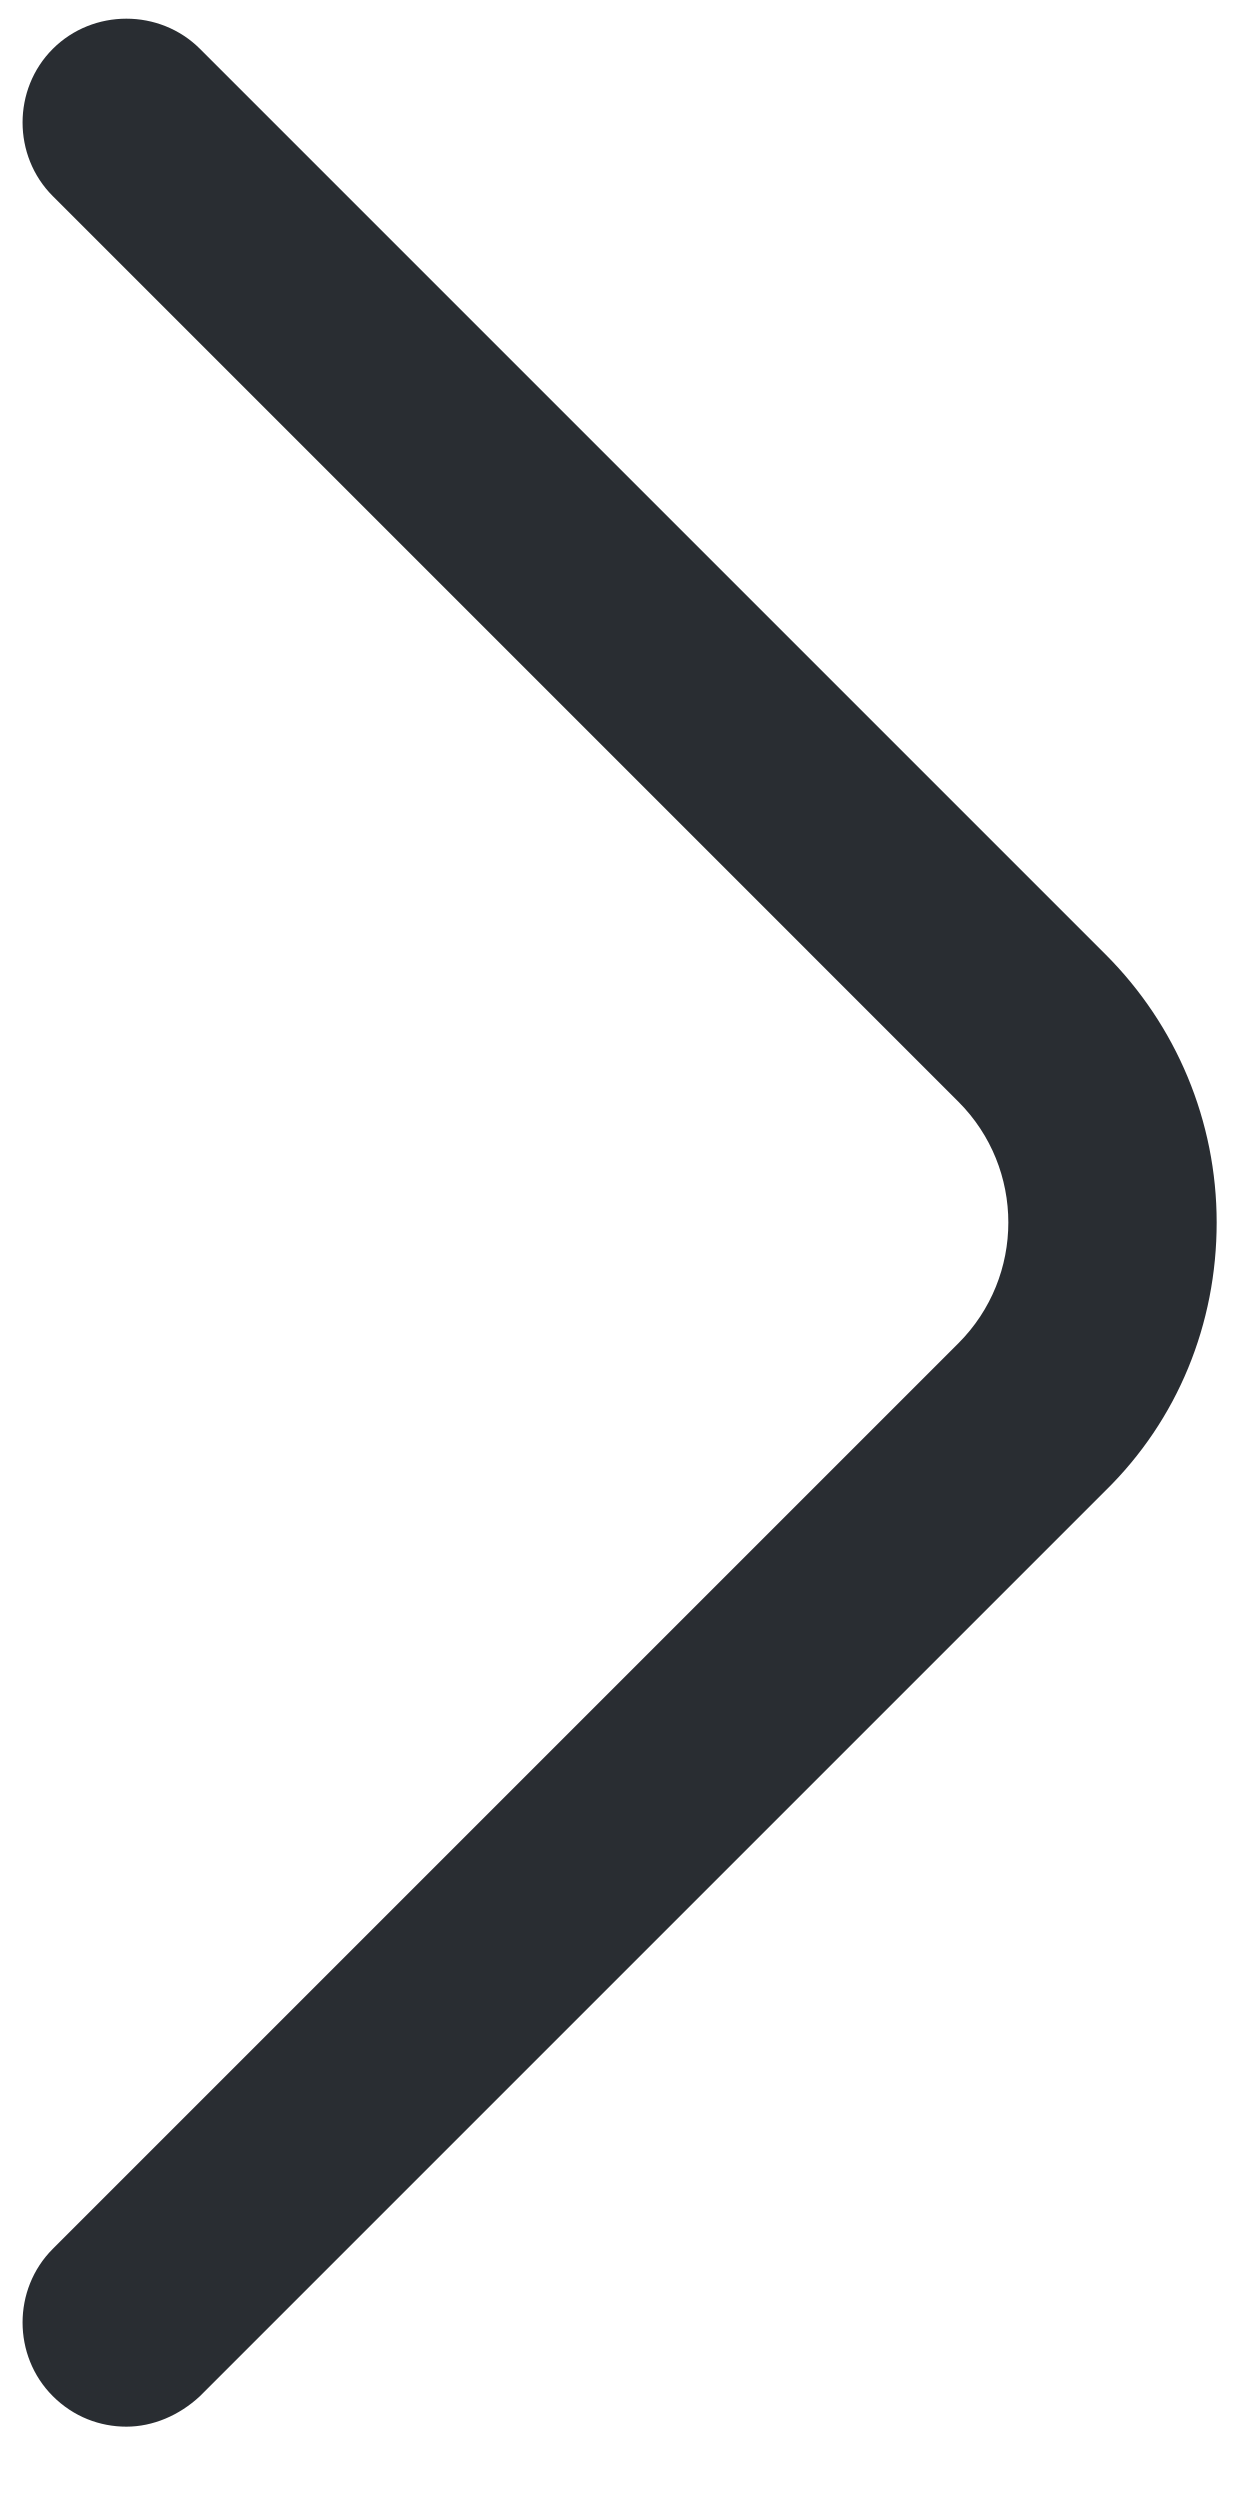
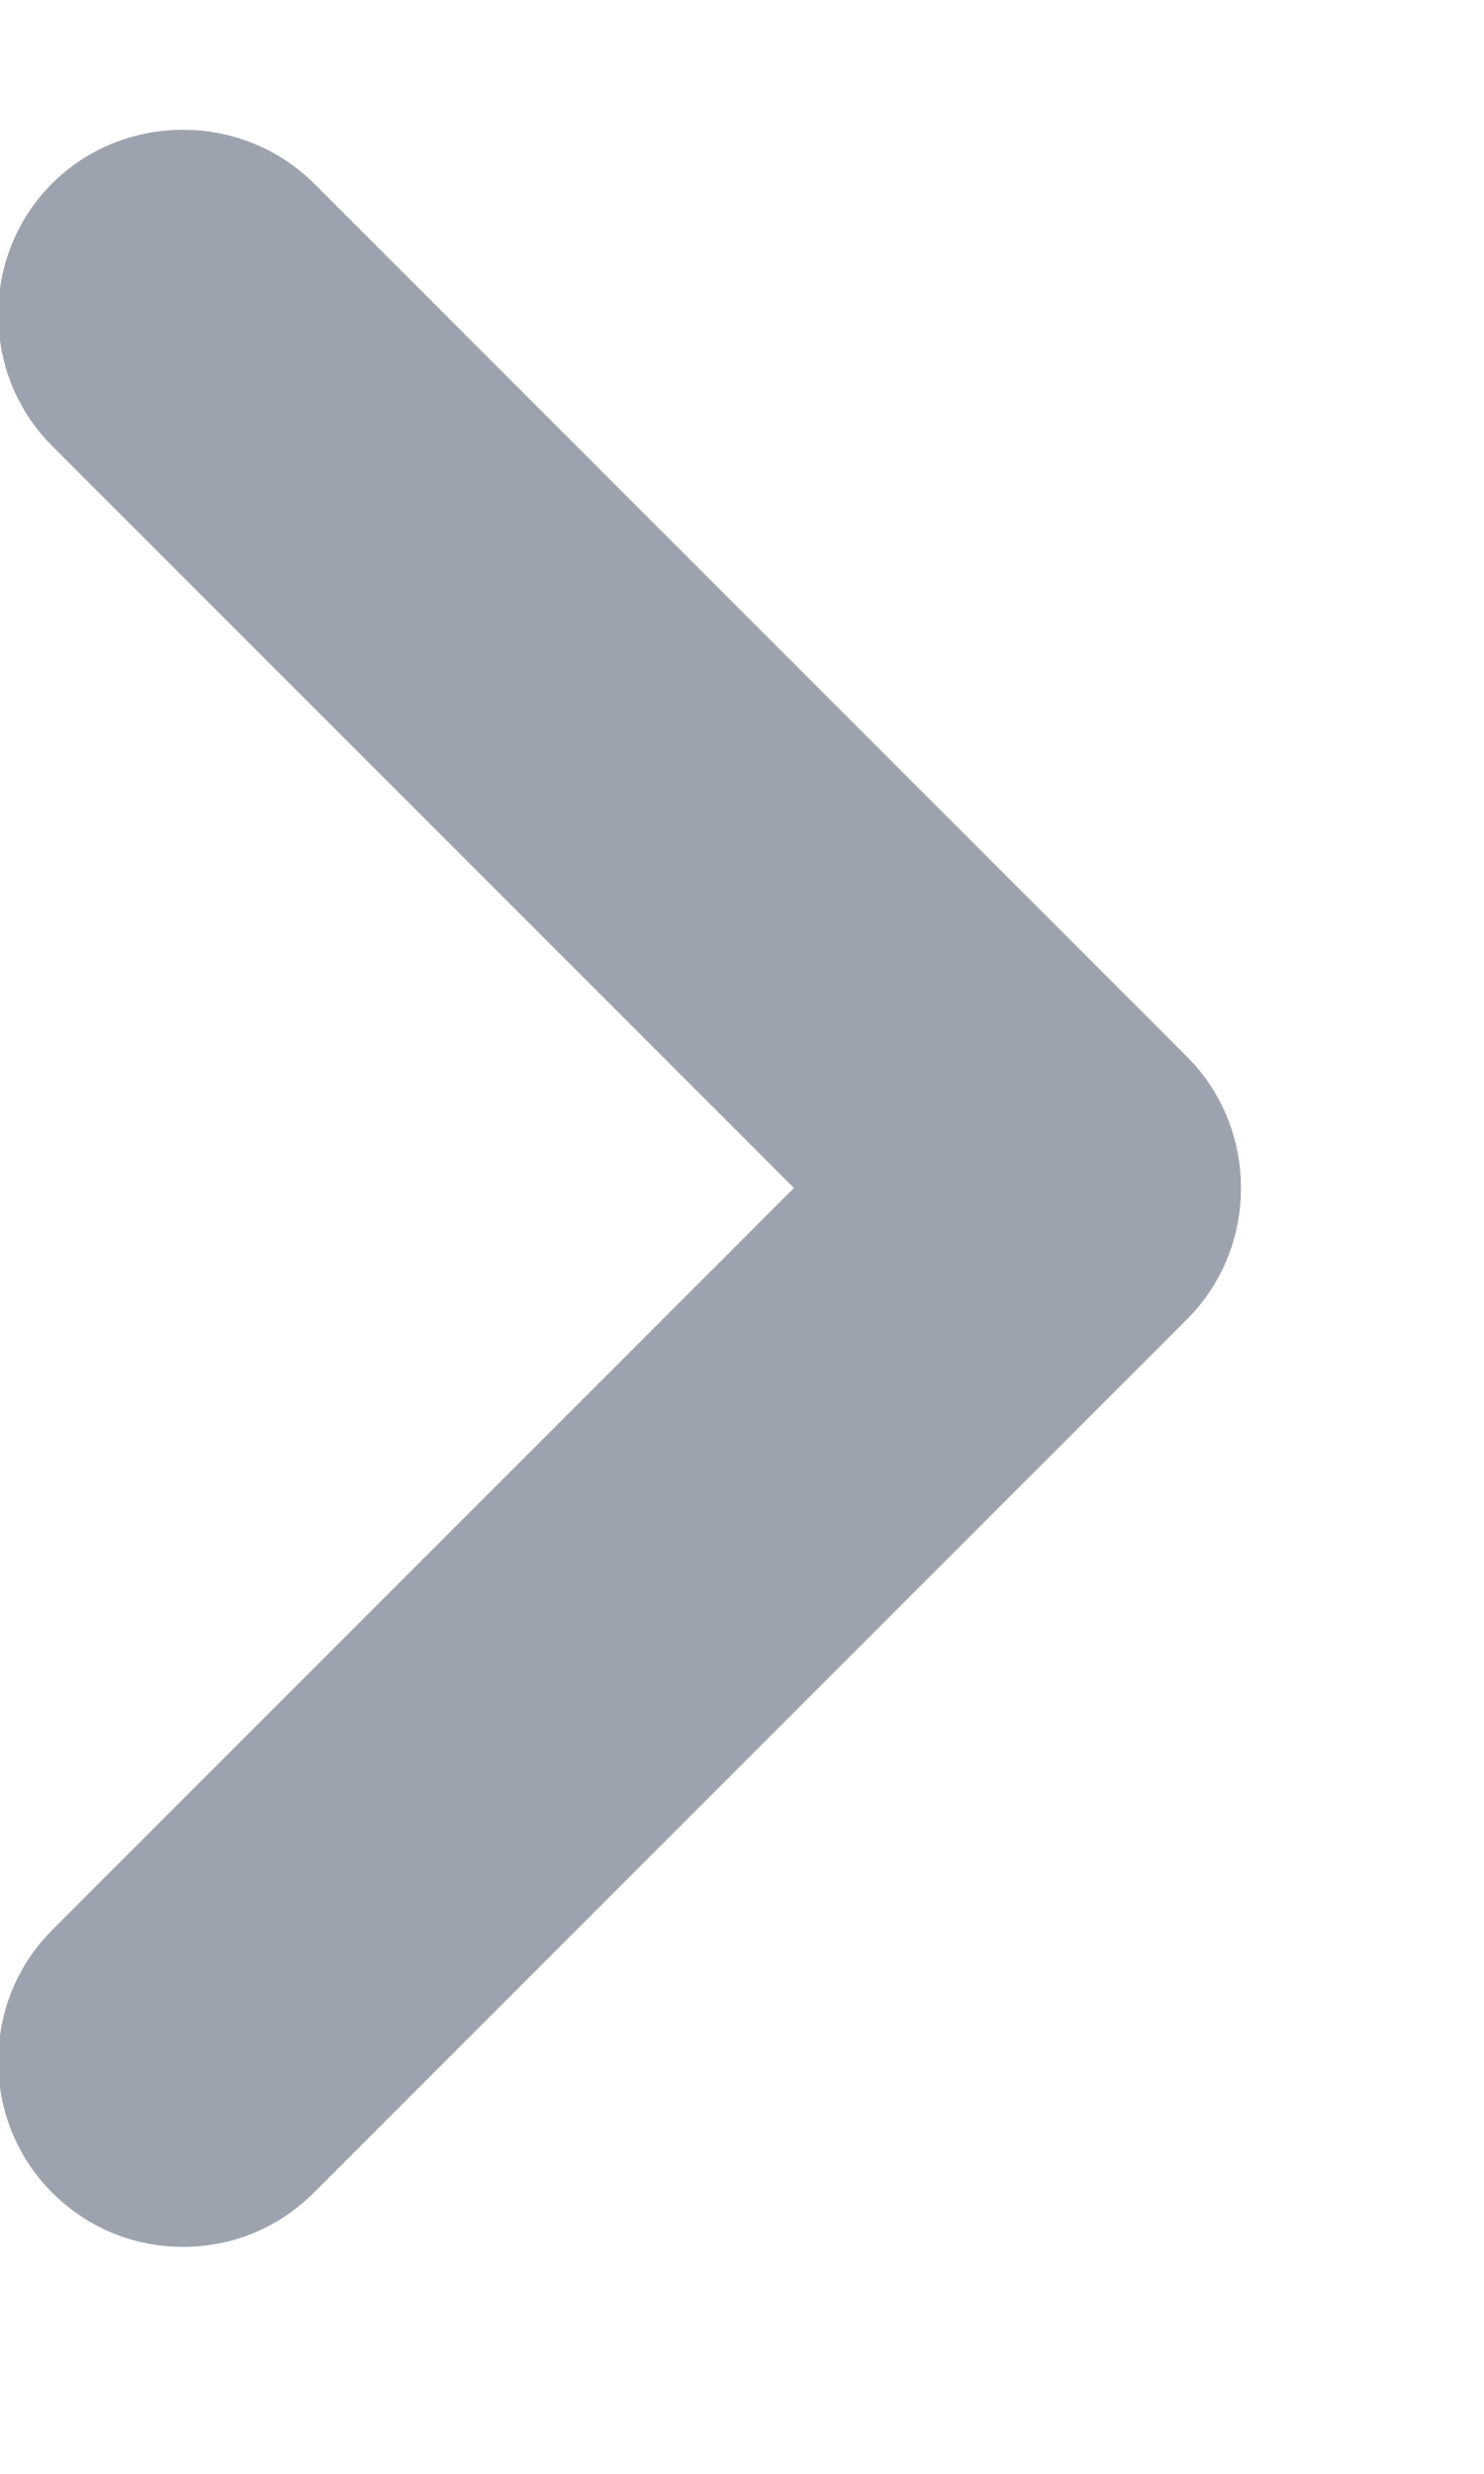
- <svg xmlns="http://www.w3.org/2000/svg" width="9" height="18" viewBox="0 0 9 18" fill="none">
-   <path d="M0.91 17.472C0.72 17.472 0.53 17.402 0.38 17.252C0.09 16.962 0.09 16.482 0.38 16.192L6.9 9.672C7.38 9.192 7.38 8.412 6.9 7.932L0.38 1.412C0.09 1.122 0.09 0.642 0.38 0.352C0.67 0.062 1.15 0.062 1.44 0.352L7.96 6.872C8.47 7.382 8.76 8.072 8.76 8.802C8.76 9.532 8.48 10.222 7.96 10.732L1.44 17.252C1.29 17.392 1.1 17.472 0.91 17.472Z" fill="#292D32" />
+ <svg xmlns="http://www.w3.org/2000/svg" width="6" height="10" viewBox="0 0 6 10" fill="none">
+   <path d="M0.74 9.082C0.55 9.082 0.36 9.012 0.21 8.862C-0.08 8.572 -0.08 8.092 0.21 7.802L3.21 4.802L0.21 1.802C-0.08 1.512 -0.08 1.032 0.21 0.742C0.5 0.452 0.98 0.452 1.27 0.742L4.8 4.272C5.09 4.562 5.09 5.042 4.8 5.332L1.27 8.862C1.12 9.012 0.93 9.082 0.74 9.082Z" fill="#9ca3af" />
</svg>
